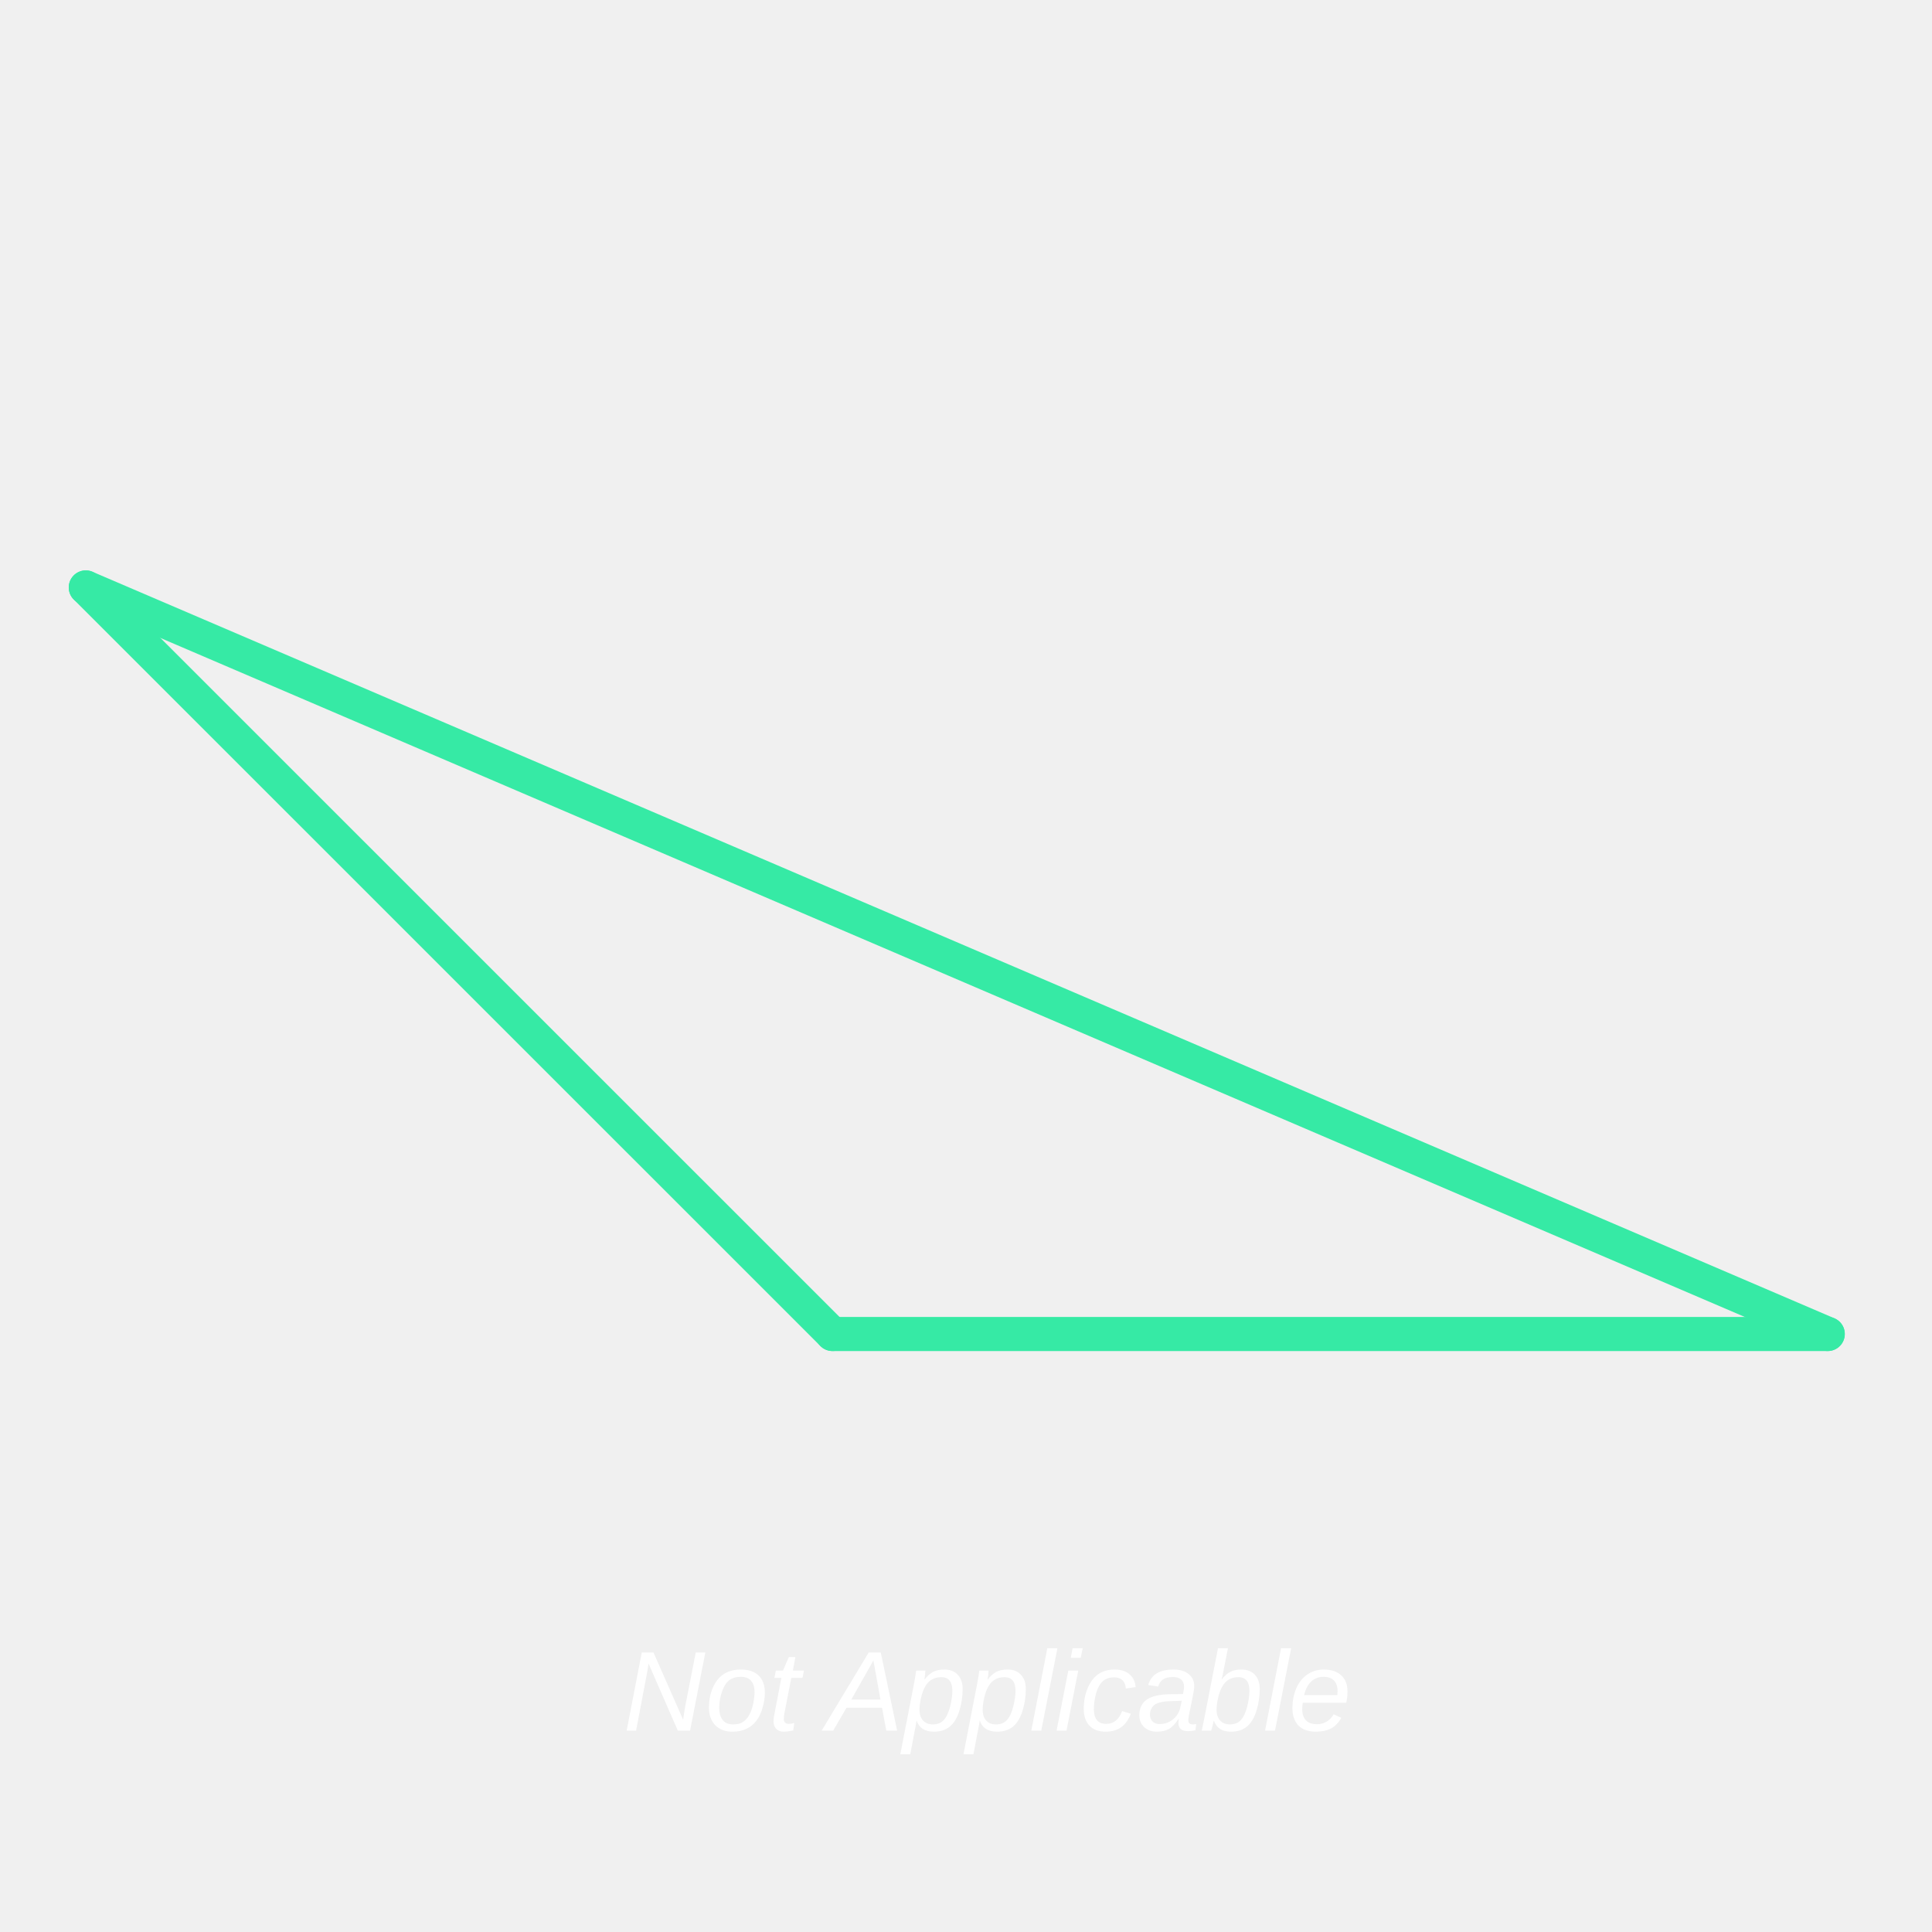
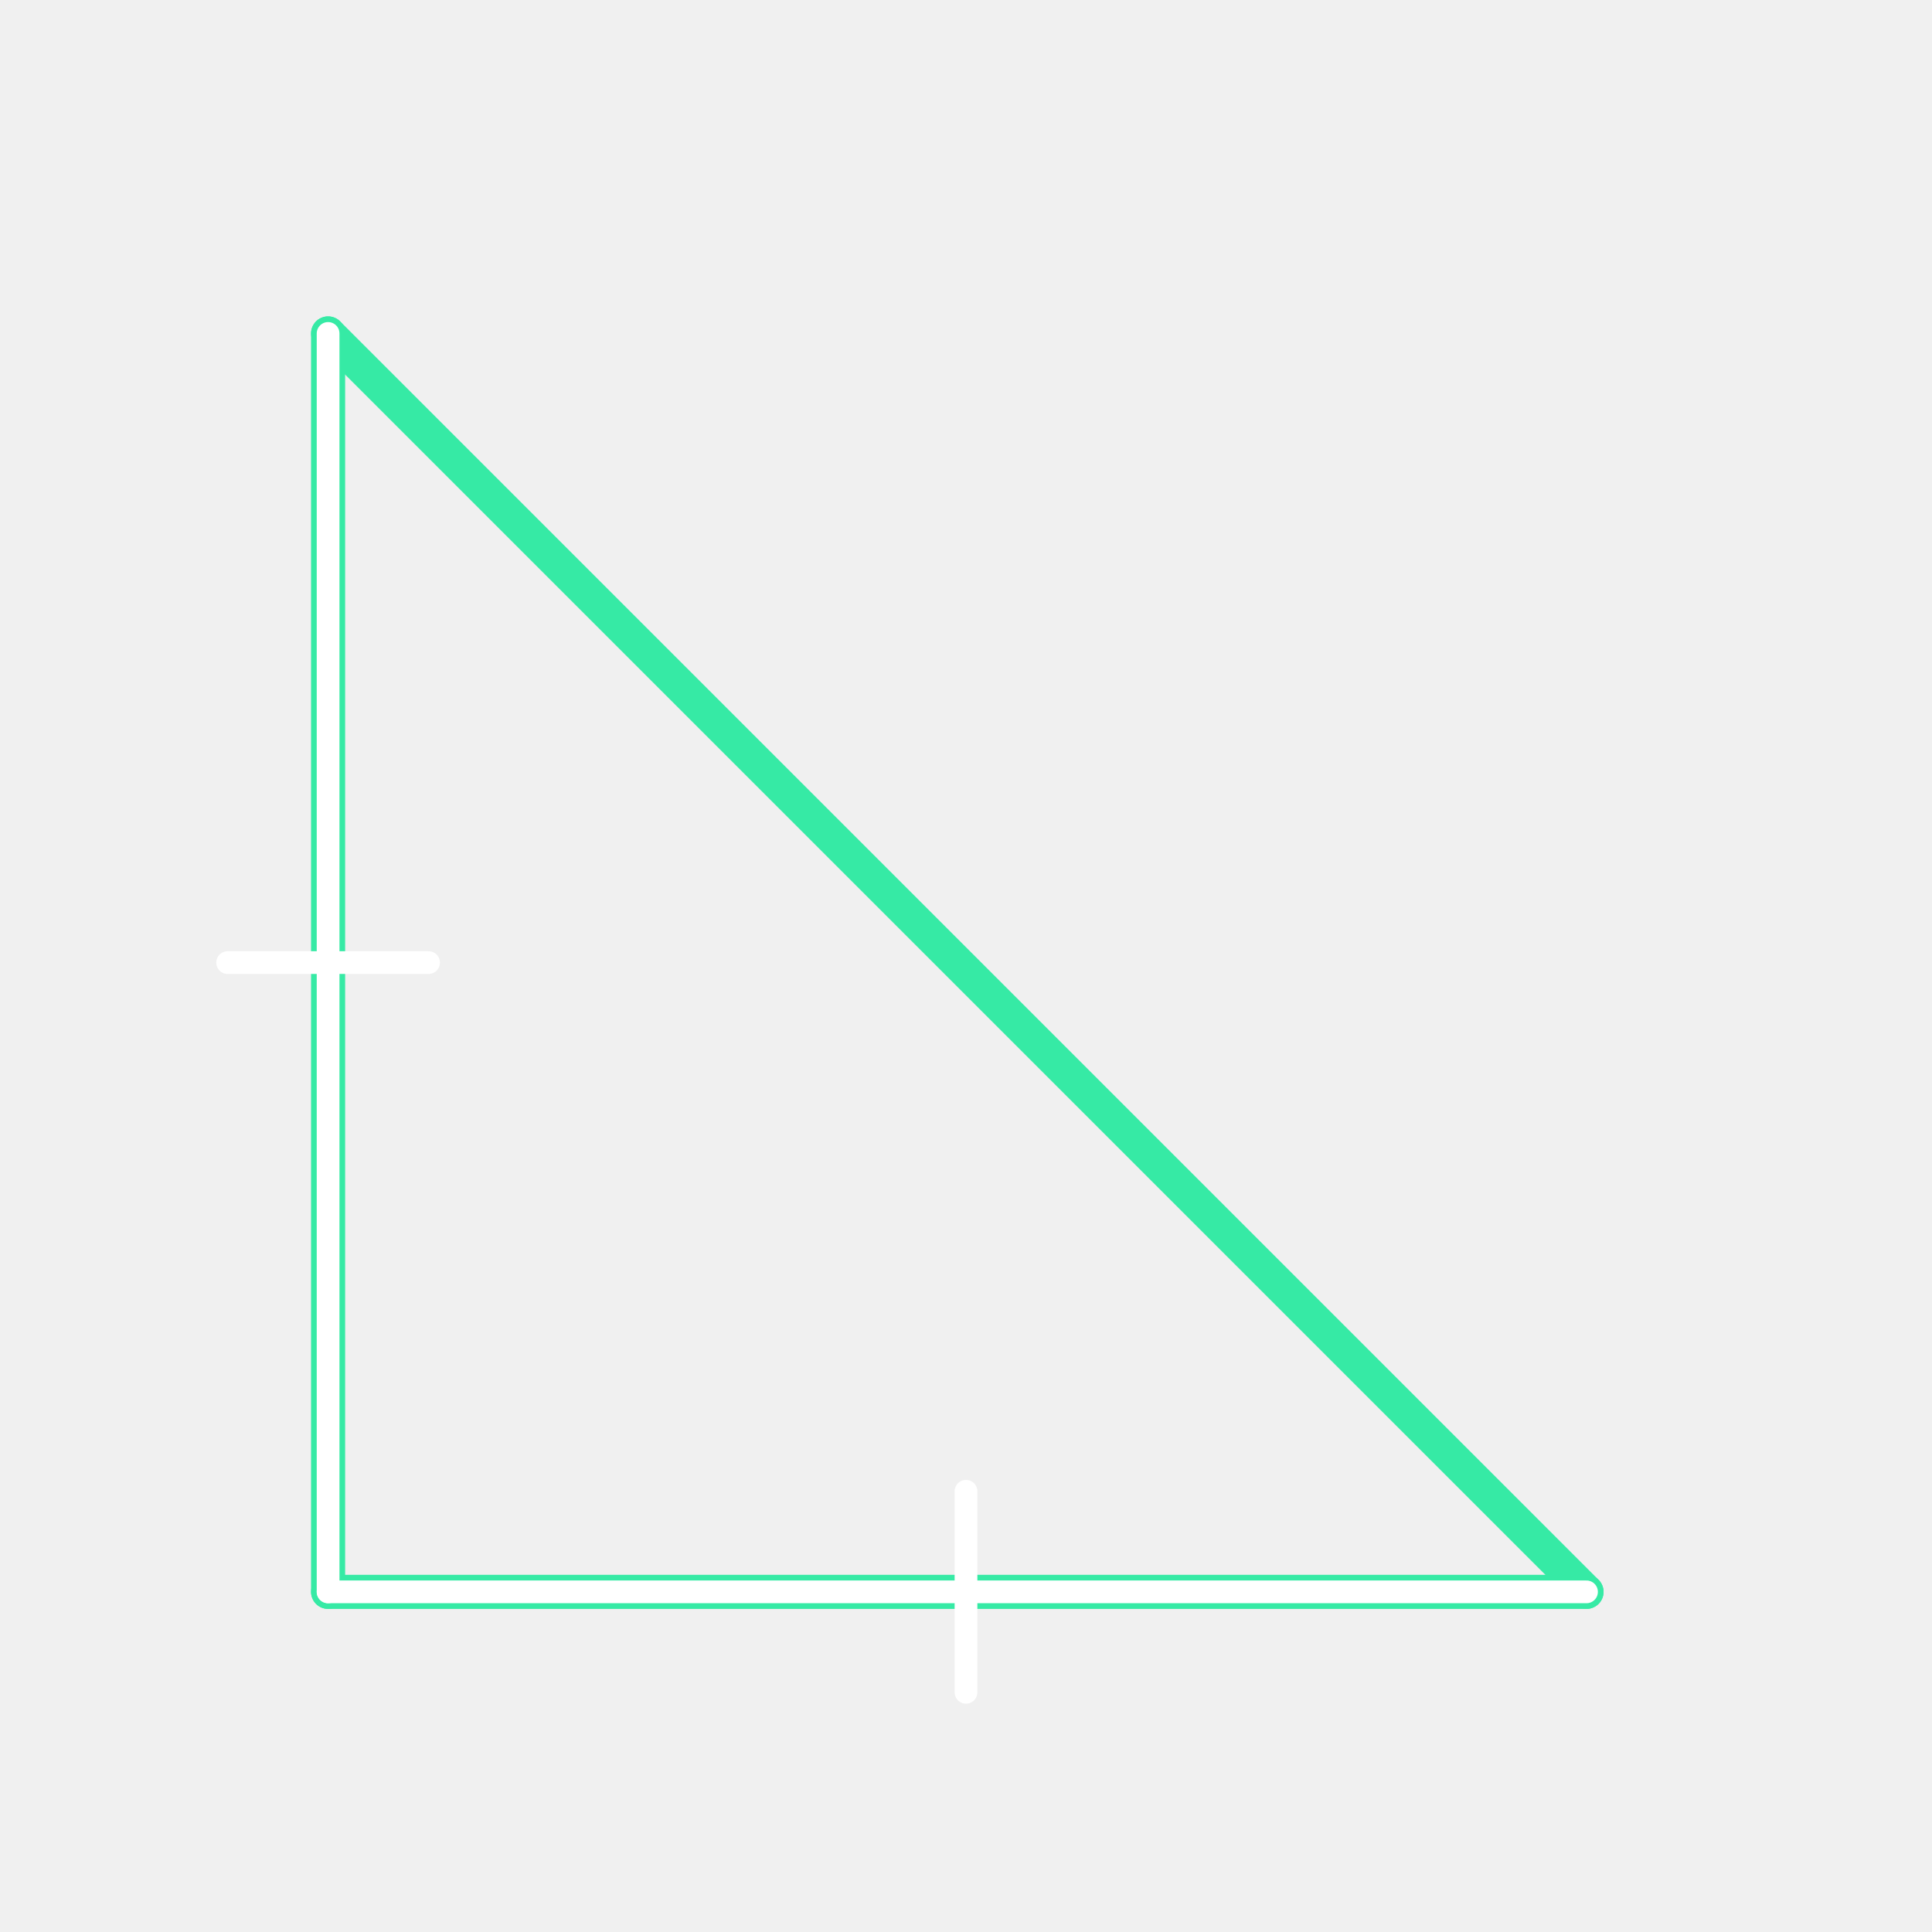
- <svg xmlns="http://www.w3.org/2000/svg" id="set4" viewBox="0 0 170 170">
+ <svg xmlns="http://www.w3.org/2000/svg" id="_03" data-name="03" viewBox="0 0 170 170">
  <defs>
-     <style>.cls-1{opacity:0;}.cls-2{fill:#2580b2;}.cls-3{fill:none;stroke:#36eaa5;stroke-linecap:round;stroke-linejoin:round;stroke-width:3px;}.cls-4{font-size:10px;fill:#fff;font-family:Arial;font-style:italic;}</style>
+     <style>.cls-1{opacity:0;}.cls-2{fill:#2580b2;}.cls-3,.cls-4{fill:none;stroke-linecap:round;stroke-linejoin:round;}.cls-3{stroke:#36eaa5;stroke-width:3px;}.cls-4{stroke:#fff;stroke-width:2px;}</style>
  </defs>
-   <g id="Layer_2" data-name="Layer 2" class="cls-1">
+   <g id="transparent_bg" data-name="transparent bg" class="cls-1">
    <rect class="cls-2" width="170" height="170" />
  </g>
-   <g id="_03" data-name="03">
-     <g id="shape">
-       <path class="cls-3" d="M7.55,51.69l65.7,65.69" />
-       <path class="cls-3" d="M73.25,117.38h87.57" />
-       <path class="cls-3" d="M160.83,117.38L7.55,51.69" />
-     </g>
-     <g id="tool1">
-       <text class="cls-4" transform="translate(54.83 152.28)">Not<tspan x="15.56" y="0"> </tspan>
-         <tspan x="17.97" y="0">Applicable</tspan>
-       </text>
-     </g>
+   <g id="shape">
+     <path class="cls-3" d="M28.87,29.34V140.07" />
+     <path class="cls-3" d="M28.87,140.07H139.6" />
+     <path class="cls-3" d="M139.6,140.07L28.87,29.34" />
+   </g>
+   <g id="tool1">
+     <path class="cls-4" d="M28.87,29.34V140.07" />
+     <path class="cls-4" d="M28.87,140.07H139.6" />
+     <line class="cls-4" x1="20.03" y1="84.7" x2="37.71" y2="84.7" />
+     <line class="cls-4" x1="85" y1="131.22" x2="85" y2="148.91" />
  </g>
</svg>
